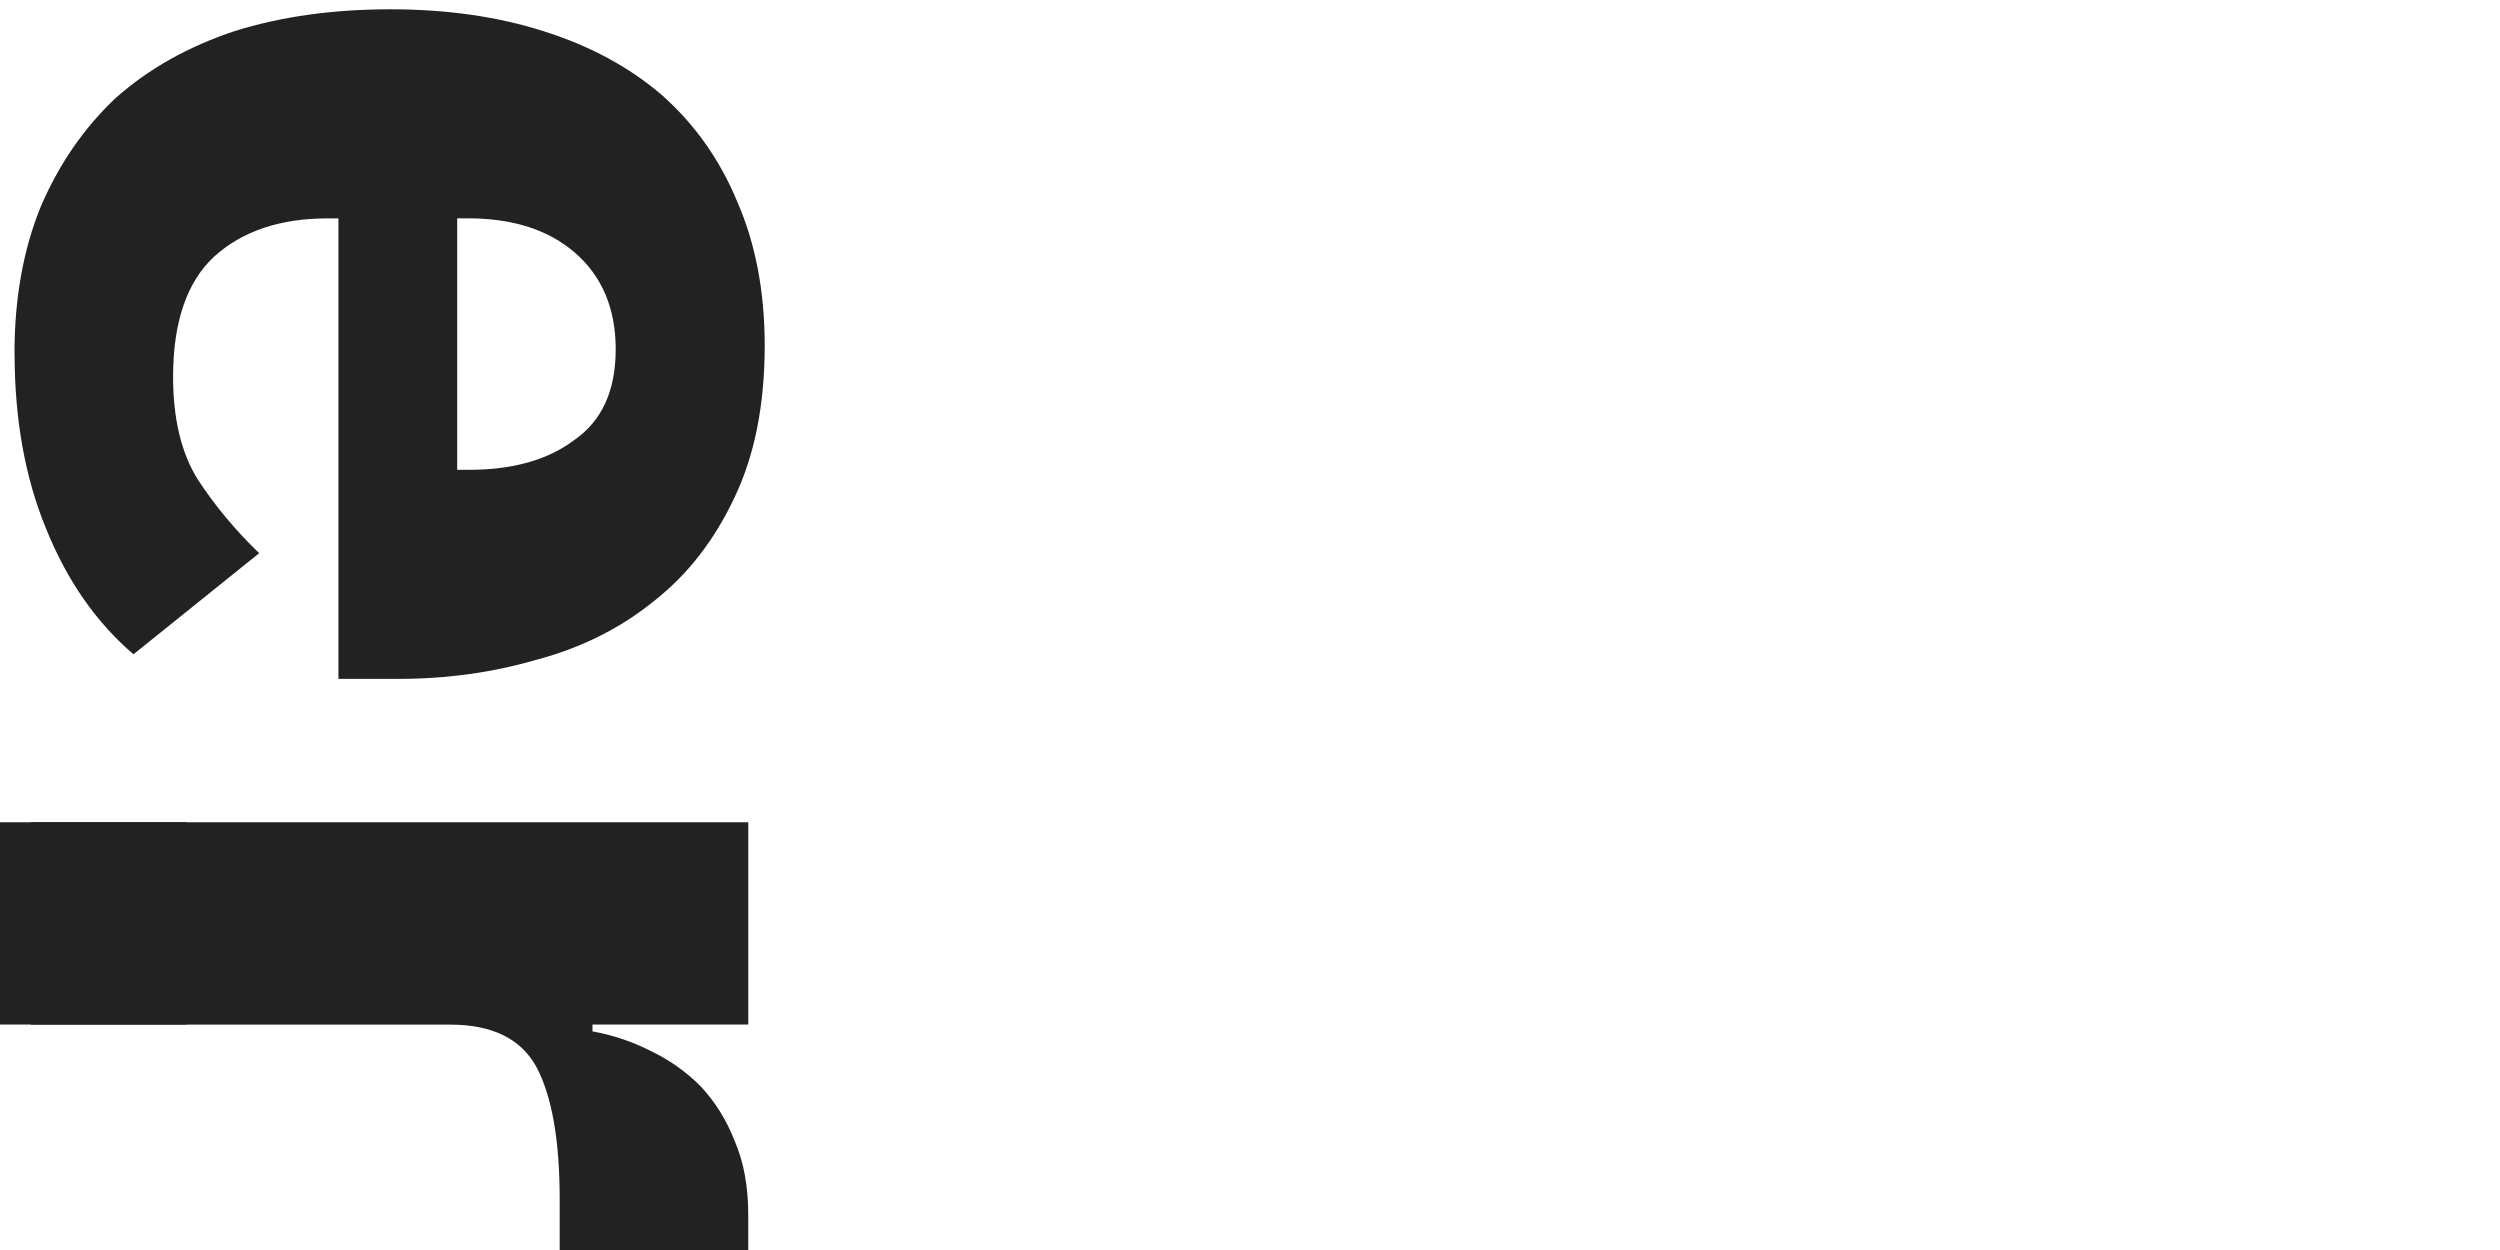
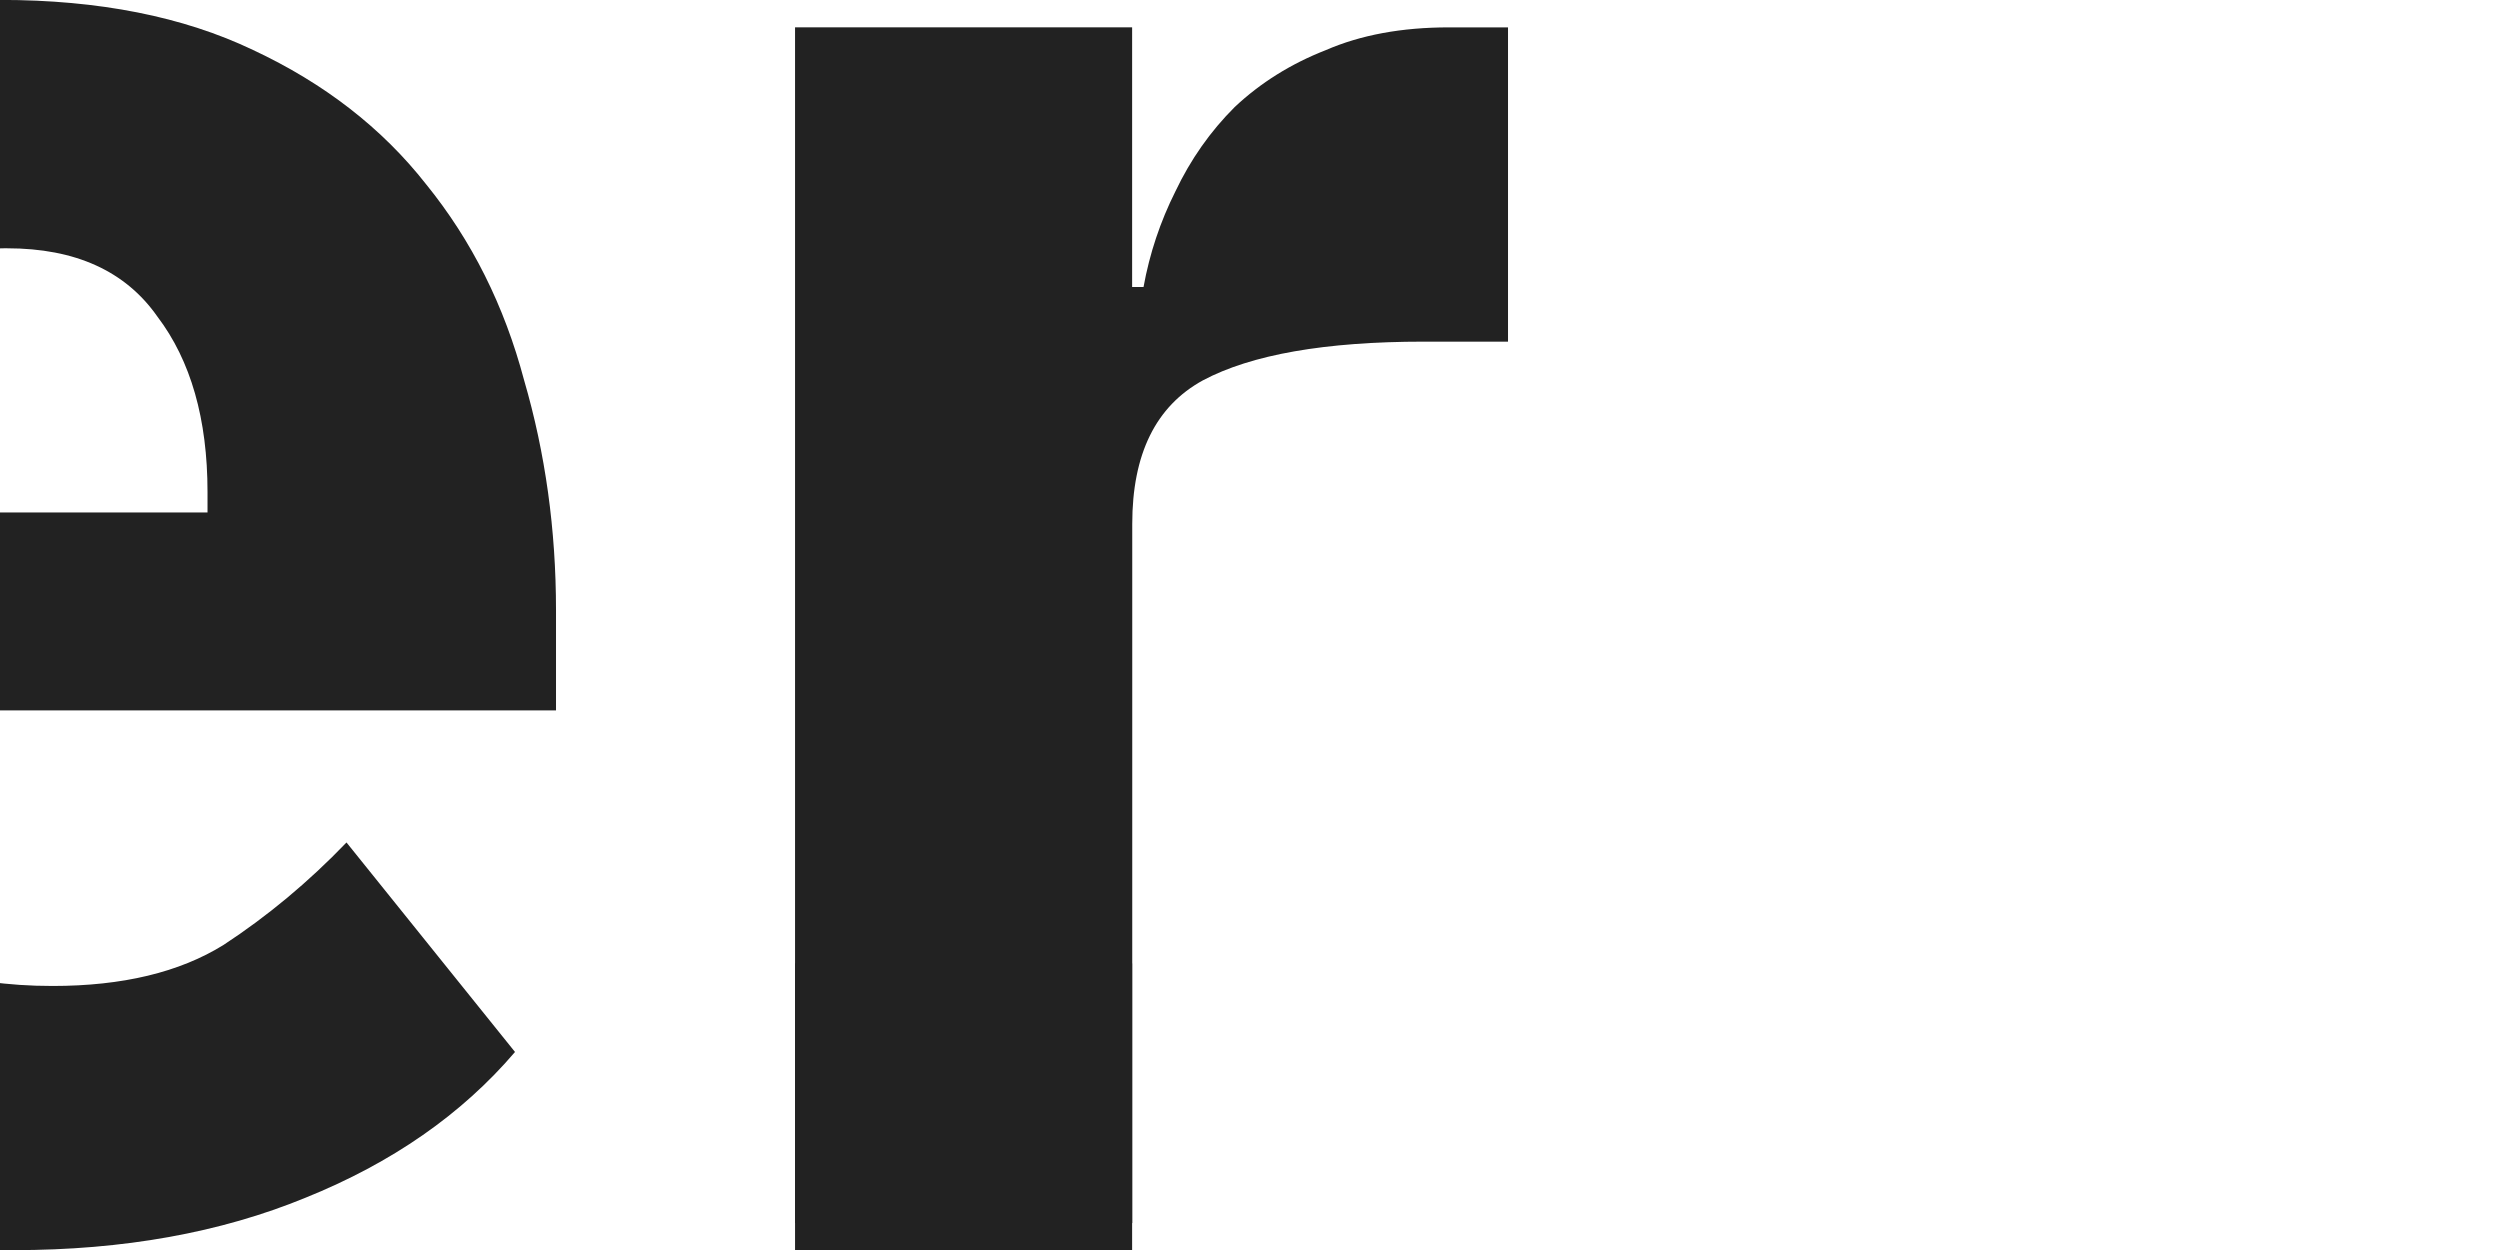
<svg xmlns="http://www.w3.org/2000/svg" width="200" height="100" viewBox="0 0 52.917 26.458" version="1.1" id="svg5">
  <defs id="defs2" />
  <g id="layer1">
-     <g aria-label="er" transform="matrix(0,0.7961498,-0.7961498,0,0.2801724,6.741548)" id="text236" style="font-weight:bold;font-size:36.329px;font-family:'IBM Plex Sans';-inkscape-font-specification:'IBM Plex Sans Bold';fill:#222222;fill-opacity:1;stroke-width:0.447">
+     <g aria-label="er" transform="matrix(1.32694,0,0,1.32694,-0.9445071,26.50895)" id="text236" style="font-weight:bold;font-size:36.329px;font-family:'IBM Plex Sans';-inkscape-font-specification:'IBM Plex Sans Bold';fill:#222222;fill-opacity:1;stroke-width:0.447">
      <path d="m 0.933,-0.033 q -2.18,0 -3.887,-0.69 -1.707,-0.727 -2.906,-1.998 -1.163,-1.308 -1.78,-3.161 -0.581,-1.853 -0.581,-4.142 0,-2.252 0.581,-4.069 0.581,-1.853 1.707,-3.161 1.163,-1.308 2.834,-1.998 1.671,-0.727 3.815,-0.727 2.361,0 4.033,0.799 1.707,0.799 2.761,2.143 1.09,1.344 1.562,3.124 0.509,1.744 0.509,3.669 v 1.598 h -12.243 v 0.291 q 0,1.889 1.017,3.015 1.017,1.09 3.197,1.09 1.671,0 2.725,-0.654 1.054,-0.69 1.962,-1.635 l 2.688,3.342 q -1.272,1.49 -3.342,2.325 -2.034,0.836 -4.65,0.836 z M 0.824,-16.018 q -1.635,0 -2.579,1.09 -0.908,1.054 -0.908,2.834 v 0.291 h 6.685 v -0.327 q 0,-1.744 -0.799,-2.797 -0.763,-1.09 -2.398,-1.09 z" style="fill:#222222;fill-opacity:1" id="path1301" />
      <path d="M 13.394,-0.469 V -19.542 h 5.377 v 4.142 h 0.182 q 0.145,-0.799 0.509,-1.526 0.363,-0.763 0.945,-1.344 0.618,-0.581 1.453,-0.908 0.836,-0.363 1.962,-0.363 h 0.945 v 5.013 h -1.344 q -2.361,0 -3.524,0.618 -1.126,0.618 -1.126,2.289 v 11.153 z" style="fill:#222222;fill-opacity:1" id="path1303" />
      <path d="M 18.771,-4.61 V 14.463 H 13.394 v -4.142 h -0.182 q -0.145,0.799 -0.509,1.526 -0.363,0.763 -0.945,1.344 -0.618,0.581 -1.453,0.908 -0.836,0.363 -1.962,0.363 H 7.4 V 9.449 h 1.344 q 2.361,0 3.524,-0.618 Q 13.394,8.214 13.394,6.543 V -4.61 Z" style="fill:#222222;fill-opacity:1" id="path1" />
    </g>
    <g aria-label="leituras" id="text1054" style="font-size:6.95px;font-family:'IBM Plex Sans';-inkscape-font-specification:'IBM Plex Sans';display:none;fill:#222222;fill-opacity:1;stroke-width:0.298" transform="matrix(1.053295,0,0,1.053295,-0.5309103,0.4381842)">
      <path d="m 21.727,18.656 q -0.292,0 -0.445,-0.16 -0.146,-0.167 -0.146,-0.417 v -4.566 h 0.556 v 4.656 h 0.528 v 0.486 z" id="path1306" style="fill:#222222;fill-opacity:1" />
      <path d="m 24.375,18.739 q -0.368,0 -0.667,-0.132 -0.292,-0.132 -0.507,-0.375 -0.208,-0.25 -0.327,-0.591 -0.111,-0.347 -0.111,-0.778 0,-0.424 0.111,-0.771 0.118,-0.347 0.327,-0.591 0.215,-0.25 0.507,-0.382 0.299,-0.132 0.667,-0.132 0.361,0 0.646,0.132 0.285,0.132 0.486,0.368 0.202,0.229 0.306,0.549 0.111,0.32 0.111,0.702 v 0.264 H 23.347 v 0.167 q 0,0.229 0.07,0.431 0.076,0.195 0.208,0.341 0.139,0.146 0.334,0.229 0.202,0.083 0.452,0.083 0.341,0 0.591,-0.16 0.257,-0.16 0.396,-0.459 l 0.396,0.285 q -0.174,0.368 -0.542,0.598 -0.368,0.222 -0.876,0.222 z m 0,-3.287 q -0.229,0 -0.417,0.083 -0.188,0.076 -0.327,0.222 -0.132,0.146 -0.208,0.347 -0.076,0.195 -0.076,0.431 v 0.049 h 1.981 v -0.076 q 0,-0.48 -0.264,-0.764 -0.257,-0.292 -0.688,-0.292 z" id="path1308" style="fill:#222222;fill-opacity:1" />
      <path d="m 27.12,14.229 q -0.181,0 -0.264,-0.083 -0.076,-0.09 -0.076,-0.229 v -0.09 q 0,-0.139 0.076,-0.222 0.083,-0.09 0.264,-0.09 0.181,0 0.257,0.09 0.083,0.083 0.083,0.222 v 0.09 q 0,0.139 -0.083,0.229 -0.076,0.083 -0.257,0.083 z m -0.278,0.841 h 0.556 v 3.586 h -0.556 z" id="path1310" style="fill:#222222;fill-opacity:1" />
      <path d="m 29.372,18.656 q -0.292,0 -0.445,-0.16 -0.146,-0.167 -0.146,-0.431 v -2.509 h -0.591 v -0.486 h 0.334 q 0.181,0 0.243,-0.07 0.07,-0.076 0.07,-0.257 v -0.667 h 0.5 v 0.994 h 0.785 v 0.486 h -0.785 v 2.613 h 0.73 v 0.486 z" id="path1312" style="fill:#222222;fill-opacity:1" />
      <path d="m 33.229,18.072 h -0.028 q -0.056,0.125 -0.139,0.25 -0.076,0.118 -0.195,0.215 -0.118,0.09 -0.285,0.146 -0.167,0.056 -0.389,0.056 -0.556,0 -0.883,-0.354 -0.327,-0.361 -0.327,-1.015 v -2.3 h 0.556 v 2.203 q 0,0.966 0.82,0.966 0.167,0 0.32,-0.042 0.16,-0.042 0.278,-0.125 0.125,-0.083 0.195,-0.208 0.076,-0.132 0.076,-0.313 v -2.481 h 0.556 v 3.586 h -0.556 z" id="path1314" style="fill:#222222;fill-opacity:1" />
      <path d="m 34.967,18.656 v -3.586 h 0.556 v 0.66 h 0.035 q 0.097,-0.257 0.347,-0.459 0.25,-0.202 0.688,-0.202 h 0.215 v 0.556 H 36.482 q -0.452,0 -0.709,0.174 -0.25,0.167 -0.25,0.424 v 2.432 z" id="path1316" style="fill:#222222;fill-opacity:1" />
      <path d="m 40.096,18.656 q -0.313,0 -0.452,-0.167 -0.132,-0.167 -0.167,-0.417 h -0.035 q -0.118,0.334 -0.389,0.5 -0.271,0.167 -0.646,0.167 -0.57,0 -0.89,-0.292 -0.313,-0.292 -0.313,-0.792 0,-0.507 0.368,-0.778 0.375,-0.271 1.161,-0.271 h 0.709 v -0.354 q 0,-0.382 -0.208,-0.584 -0.208,-0.202 -0.639,-0.202 -0.327,0 -0.549,0.146 -0.215,0.146 -0.361,0.389 L 37.351,15.688 q 0.146,-0.292 0.466,-0.493 0.32,-0.208 0.806,-0.208 0.653,0 1.015,0.32 0.361,0.32 0.361,0.89 v 1.974 h 0.41 v 0.486 z m -1.598,-0.389 q 0.208,0 0.382,-0.049 0.174,-0.049 0.299,-0.139 0.125,-0.09 0.195,-0.208 0.07,-0.118 0.07,-0.257 V 17.023 h -0.737 q -0.48,0 -0.702,0.139 -0.215,0.139 -0.215,0.403 v 0.146 q 0,0.264 0.188,0.41 0.195,0.146 0.521,0.146 z" id="path1318" style="fill:#222222;fill-opacity:1" />
      <path d="m 42.278,18.739 q -0.5,0 -0.841,-0.188 -0.334,-0.195 -0.577,-0.514 l 0.396,-0.32 q 0.208,0.264 0.466,0.41 0.257,0.139 0.598,0.139 0.354,0 0.549,-0.153 0.202,-0.153 0.202,-0.431 0,-0.208 -0.139,-0.354 -0.132,-0.153 -0.486,-0.208 l -0.285,-0.042 q -0.25,-0.035 -0.459,-0.104 -0.208,-0.076 -0.368,-0.195 -0.153,-0.125 -0.243,-0.306 -0.083,-0.181 -0.083,-0.431 0,-0.264 0.097,-0.459 0.097,-0.202 0.264,-0.334 0.174,-0.132 0.41,-0.195 0.236,-0.07 0.507,-0.07 0.438,0 0.73,0.153 0.299,0.153 0.521,0.424 l -0.368,0.334 q -0.118,-0.167 -0.347,-0.299 -0.229,-0.139 -0.577,-0.139 -0.347,0 -0.528,0.153 -0.174,0.146 -0.174,0.403 0,0.264 0.174,0.382 0.181,0.118 0.514,0.174 l 0.278,0.042 q 0.598,0.09 0.848,0.347 0.25,0.25 0.25,0.66 0,0.521 -0.354,0.82 -0.354,0.299 -0.973,0.299 z" id="path1320" style="fill:#222222;fill-opacity:1" />
    </g>
    <g aria-label="queer" id="text1058" style="font-size:5.644px;font-family:'IBM Plex Sans';-inkscape-font-specification:'IBM Plex Sans';display:none;fill:#222222;fill-opacity:1;stroke-width:0.212" transform="matrix(1.296895,0,0,1.296895,-1.225153,1.068475)">
      <path id="path1143" d="m 30.577,19.714 v -2.913 h 0.452 v 0.536 h 0.028 q 0.079,-0.209 0.282,-0.373 0.203,-0.164 0.559,-0.164 h 0.175 v 0.452 H 31.807 q -0.367,0 -0.576,0.141 -0.203,0.135 -0.203,0.344 v 1.976 z m -2.004,0.068 q -0.299,0 -0.542,-0.107 -0.237,-0.107 -0.412,-0.305 -0.169,-0.203 -0.265,-0.48 -0.09,-0.282 -0.09,-0.632 0,-0.344 0.09,-0.627 0.096,-0.282 0.265,-0.48 0.175,-0.203 0.412,-0.31 0.243,-0.107 0.542,-0.107 0.294,0 0.525,0.107 0.231,0.107 0.395,0.299 0.164,0.186 0.248,0.446 0.09,0.26 0.09,0.57 v 0.214 H 27.738 v 0.135 q 0,0.186 0.056,0.35 0.062,0.158 0.169,0.277 0.113,0.119 0.271,0.186 0.164,0.068 0.367,0.068 0.277,0 0.48,-0.13 0.209,-0.13 0.322,-0.373 l 0.322,0.231 q -0.141,0.299 -0.44,0.485 -0.299,0.181 -0.711,0.181 z m 0,-2.67 q -0.186,0 -0.339,0.068 -0.152,0.062 -0.265,0.181 -0.107,0.119 -0.169,0.282 -0.062,0.158 -0.062,0.35 v 0.04 h 1.609 v -0.062 q 0,-0.389 -0.214,-0.621 -0.209,-0.237 -0.559,-0.237 z m -3.099,2.67 q -0.299,0 -0.542,-0.107 -0.237,-0.107 -0.412,-0.305 -0.169,-0.203 -0.265,-0.48 -0.09,-0.282 -0.09,-0.632 0,-0.344 0.09,-0.627 0.096,-0.282 0.265,-0.48 0.175,-0.203 0.412,-0.31 0.243,-0.107 0.542,-0.107 0.294,0 0.525,0.107 0.231,0.107 0.395,0.299 0.164,0.186 0.248,0.446 0.09,0.26 0.09,0.57 v 0.214 h -2.094 v 0.135 q 0,0.186 0.056,0.35 0.062,0.158 0.169,0.277 0.113,0.119 0.271,0.186 0.164,0.068 0.367,0.068 0.277,0 0.48,-0.13 0.209,-0.13 0.322,-0.373 l 0.322,0.231 q -0.141,0.299 -0.44,0.485 -0.299,0.181 -0.711,0.181 z m 0,-2.67 q -0.186,0 -0.339,0.068 -0.152,0.062 -0.265,0.181 -0.107,0.119 -0.169,0.282 -0.062,0.158 -0.062,0.35 v 0.04 h 1.609 v -0.062 q 0,-0.389 -0.214,-0.621 -0.209,-0.237 -0.559,-0.237 z m -2.506,2.128 h -0.023 q -0.045,0.102 -0.113,0.203 -0.062,0.096 -0.158,0.175 -0.096,0.073 -0.231,0.119 -0.135,0.045 -0.316,0.045 -0.452,0 -0.717,-0.288 -0.265,-0.294 -0.265,-0.824 v -1.868 h 0.452 v 1.789 q 0,0.785 0.666,0.785 0.135,0 0.26,-0.034 0.13,-0.034 0.226,-0.102 0.102,-0.068 0.158,-0.169 0.062,-0.107 0.062,-0.254 V 16.802 H 23.419 v 2.913 h -0.452 z m -3.206,0 h -0.023 q -0.265,0.542 -0.852,0.542 -0.271,0 -0.491,-0.107 -0.22,-0.107 -0.378,-0.305 -0.152,-0.198 -0.237,-0.48 -0.079,-0.282 -0.079,-0.632 0,-0.35 0.079,-0.632 0.085,-0.282 0.237,-0.48 0.158,-0.198 0.378,-0.305 0.22,-0.107 0.491,-0.107 0.305,0 0.519,0.135 0.22,0.13 0.333,0.406 h 0.023 v -0.474 h 0.452 v 4.041 h -0.452 z m -0.751,0.135 q 0.152,0 0.288,-0.04 0.141,-0.04 0.243,-0.113 0.102,-0.079 0.158,-0.186 0.062,-0.113 0.062,-0.254 v -1.084 q 0,-0.119 -0.062,-0.22 -0.056,-0.107 -0.158,-0.181 -0.102,-0.073 -0.243,-0.113 -0.135,-0.045 -0.288,-0.045 -0.384,0 -0.604,0.243 -0.22,0.237 -0.22,0.627 v 0.497 q 0,0.389 0.22,0.632 0.22,0.237 0.604,0.237 z" style="fill:#222222;fill-opacity:1" />
    </g>
  </g>
</svg>
